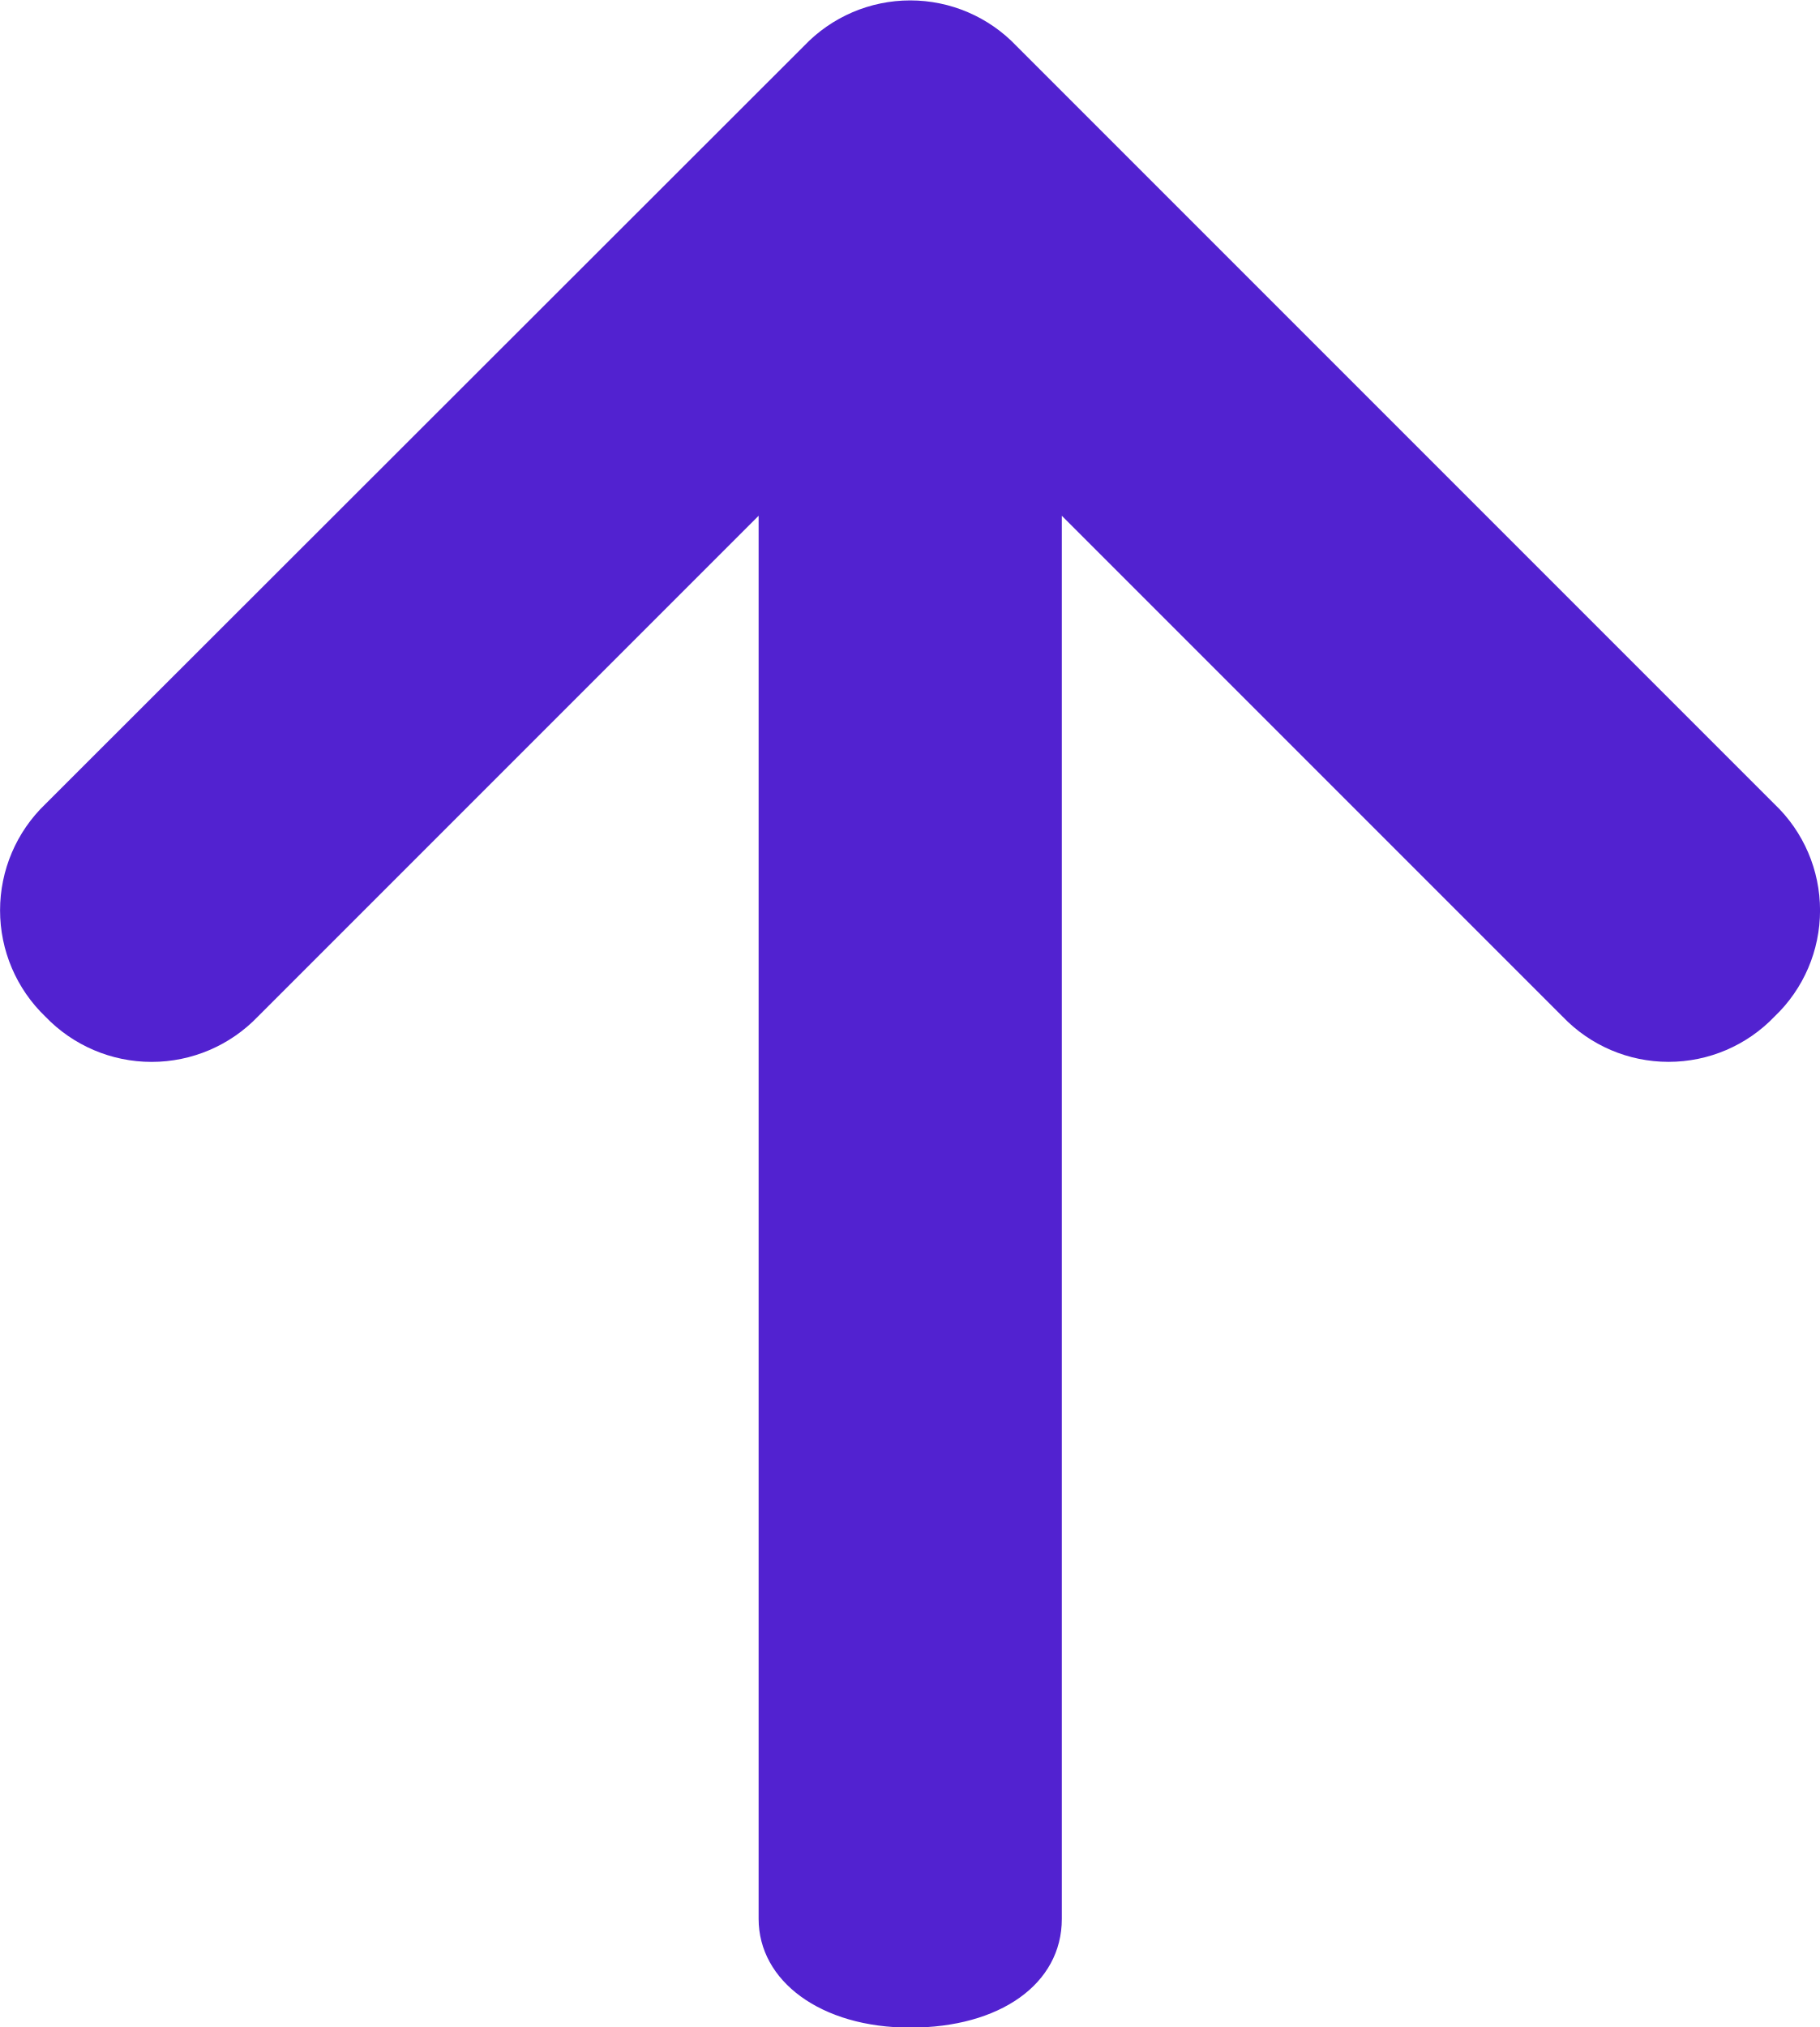
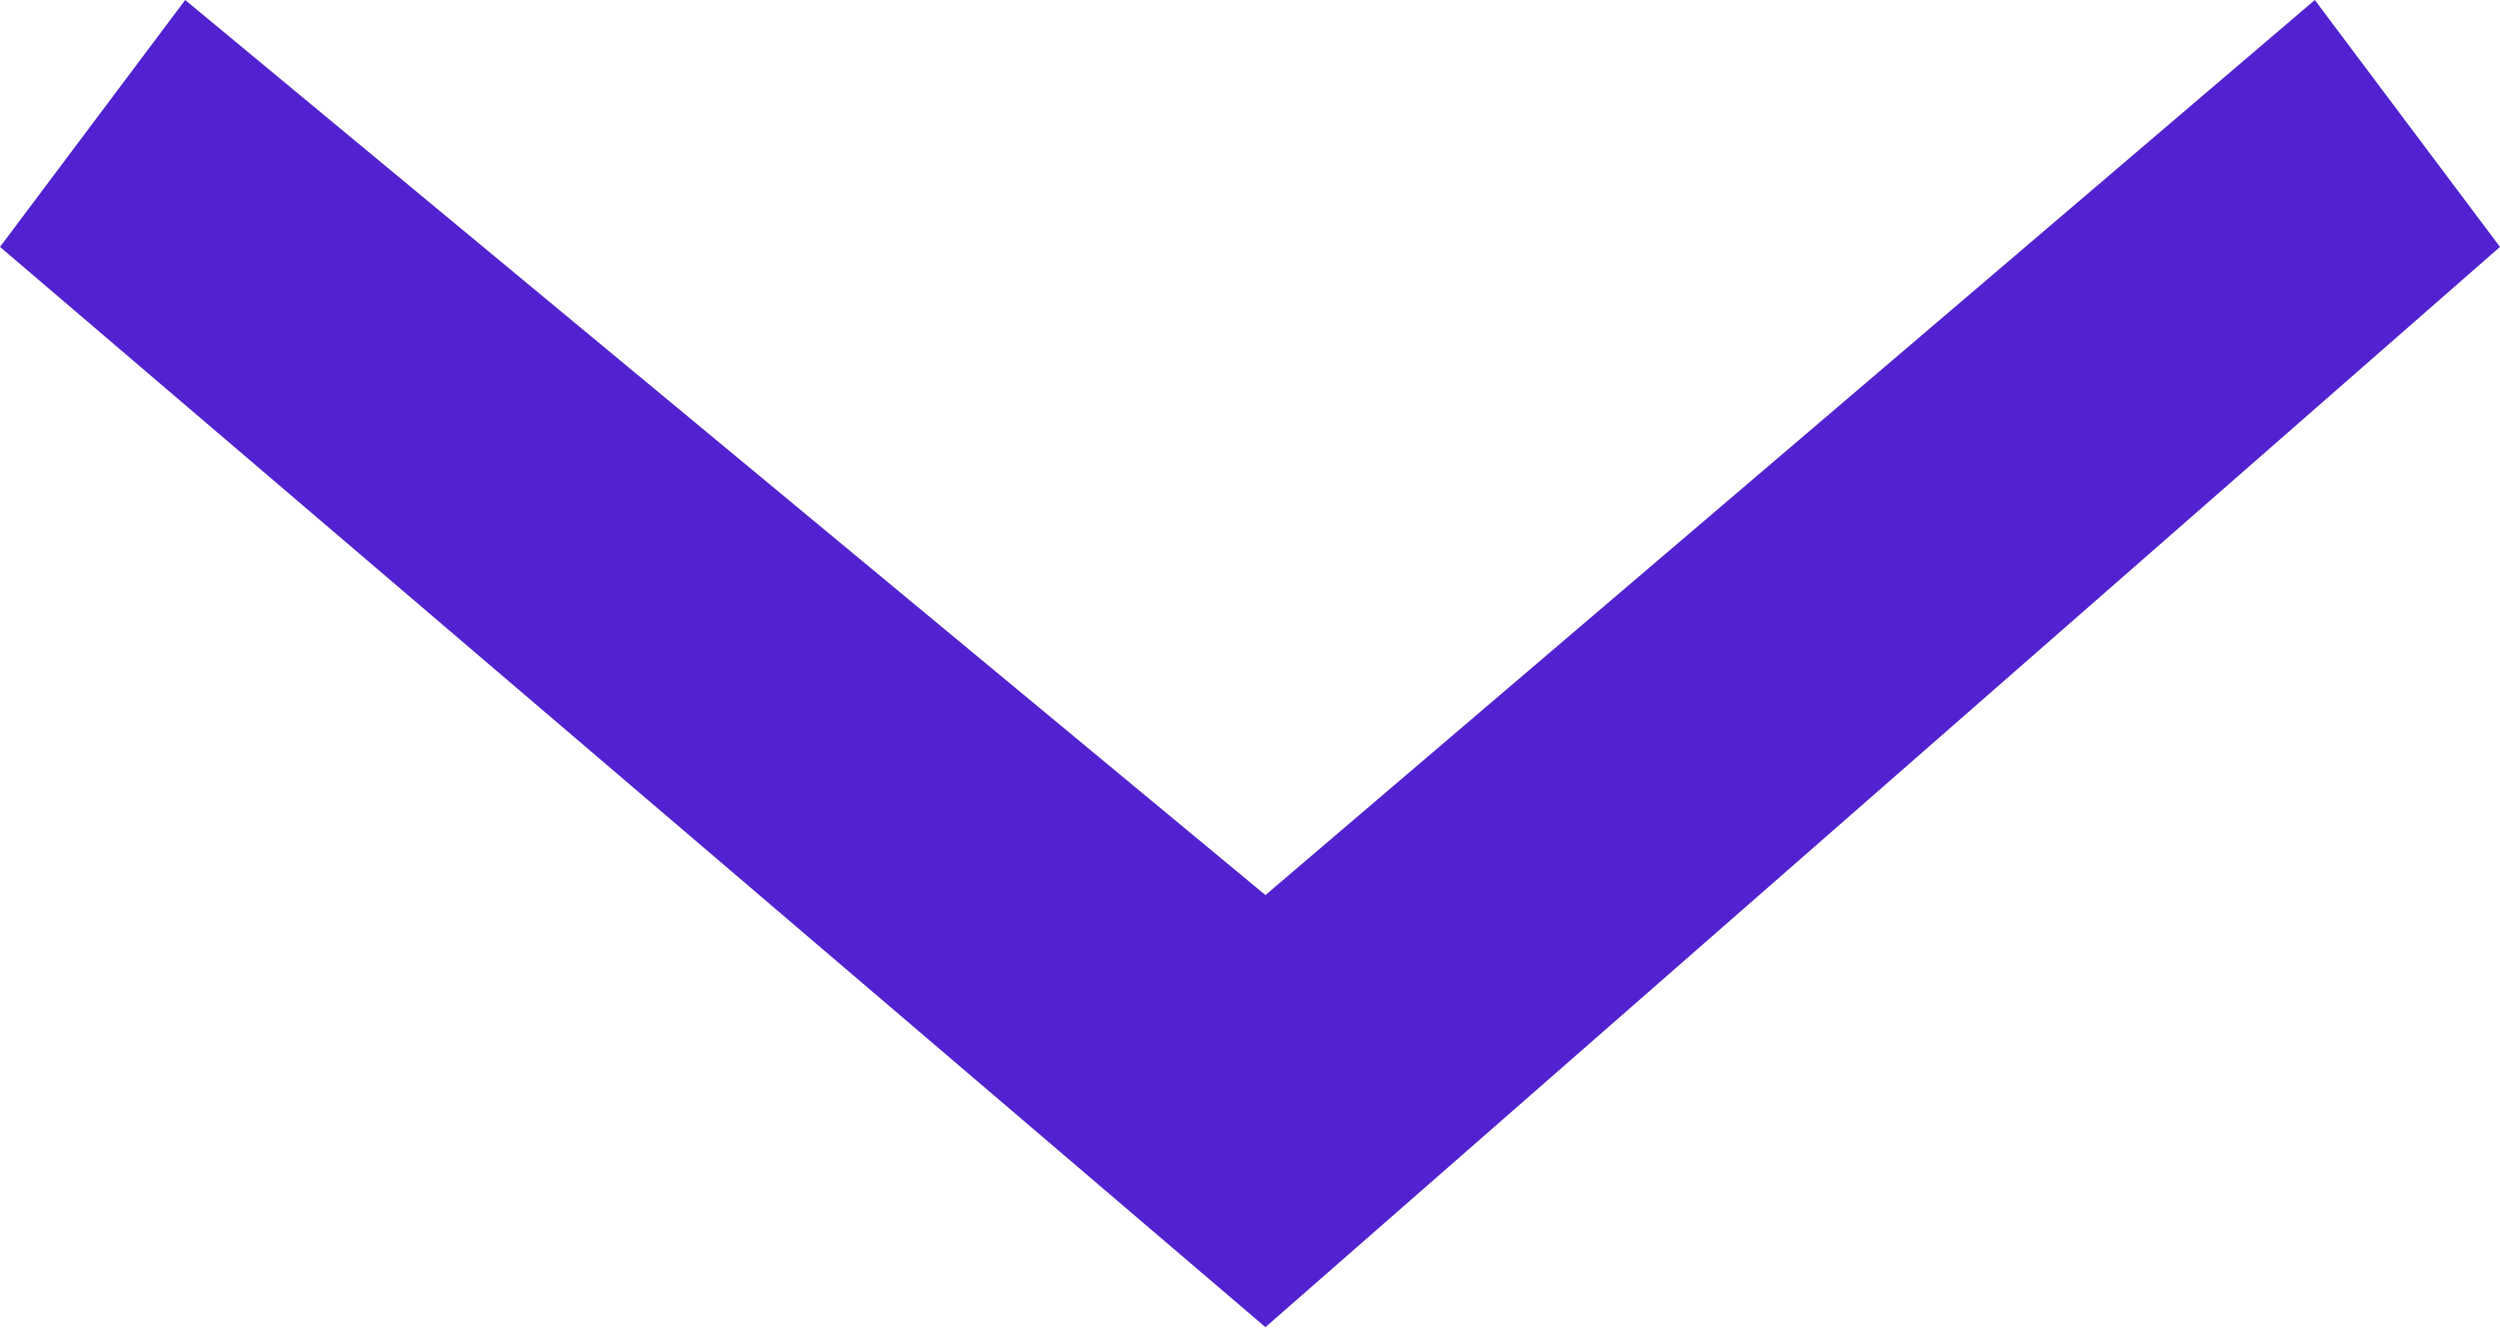
- <svg xmlns="http://www.w3.org/2000/svg" id="Слой_1" data-name="Слой 1" viewBox="0 0 29.29 32.62">
-   <defs>
-     <style>.cls-1{fill:#5222d0;}</style>
-   </defs>
-   <path class="cls-1" d="M641.38,588.81l-12.2-12.2a2.36,2.36,0,0,0-3.42,0l-12.21,12.2a2.37,2.37,0,0,0,0,3.42,2.37,2.37,0,0,0,3.42,0l8.06-8.06v22.58c0,1,1,1.75,2.44,1.75s2.44-.7,2.44-1.75V584.17l8.06,8.06a2.36,2.36,0,0,0,3.41,0A2.36,2.36,0,0,0,641.38,588.81Z" transform="translate(-612.82 -575.87)" />
+ <svg xmlns="http://www.w3.org/2000/svg" version="1.1" id="Слой_1" x="0px" y="0px" viewBox="0 0 8.1 4.3" style="enable-background:new 0 0 8.1 4.3;" xml:space="preserve">
+   <style type="text/css">
+ 	.st0{fill:#5222D0;}
+ </style>
+   <polygon class="st0" points="4.1,4.3 0,0.8 0.6,0 4.1,2.9 7.5,0 8.1,0.8 " />
</svg>
